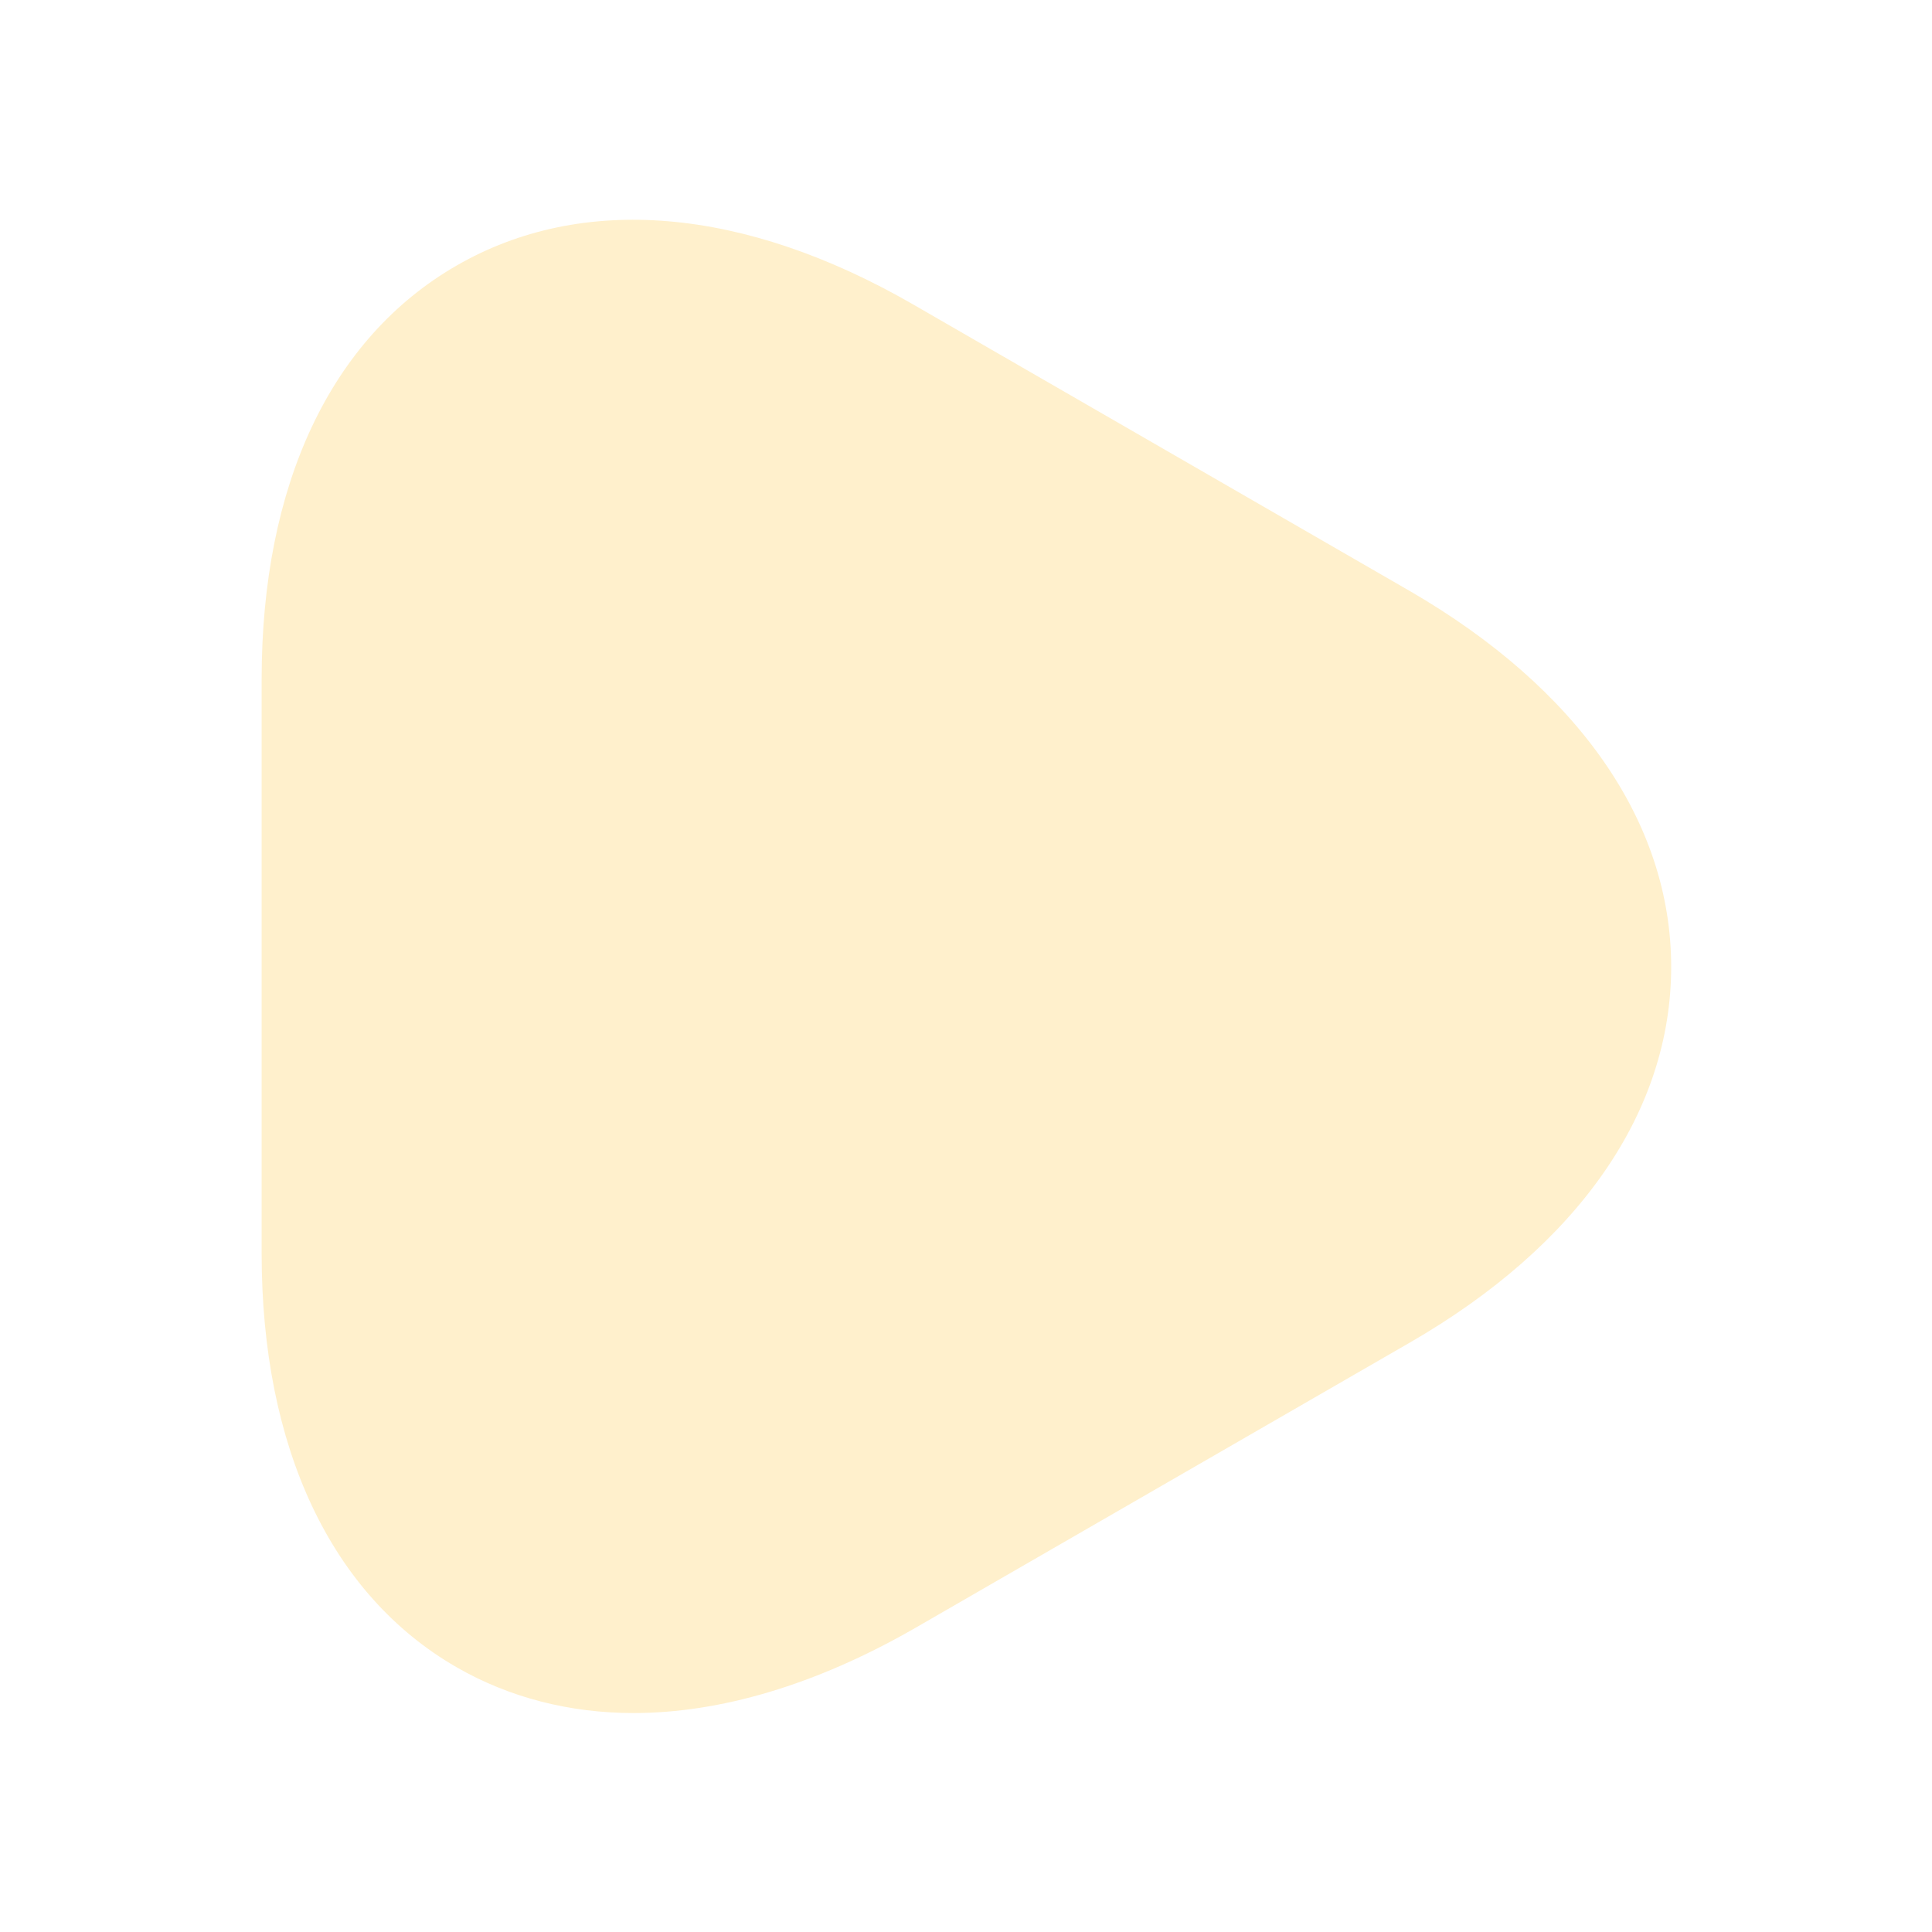
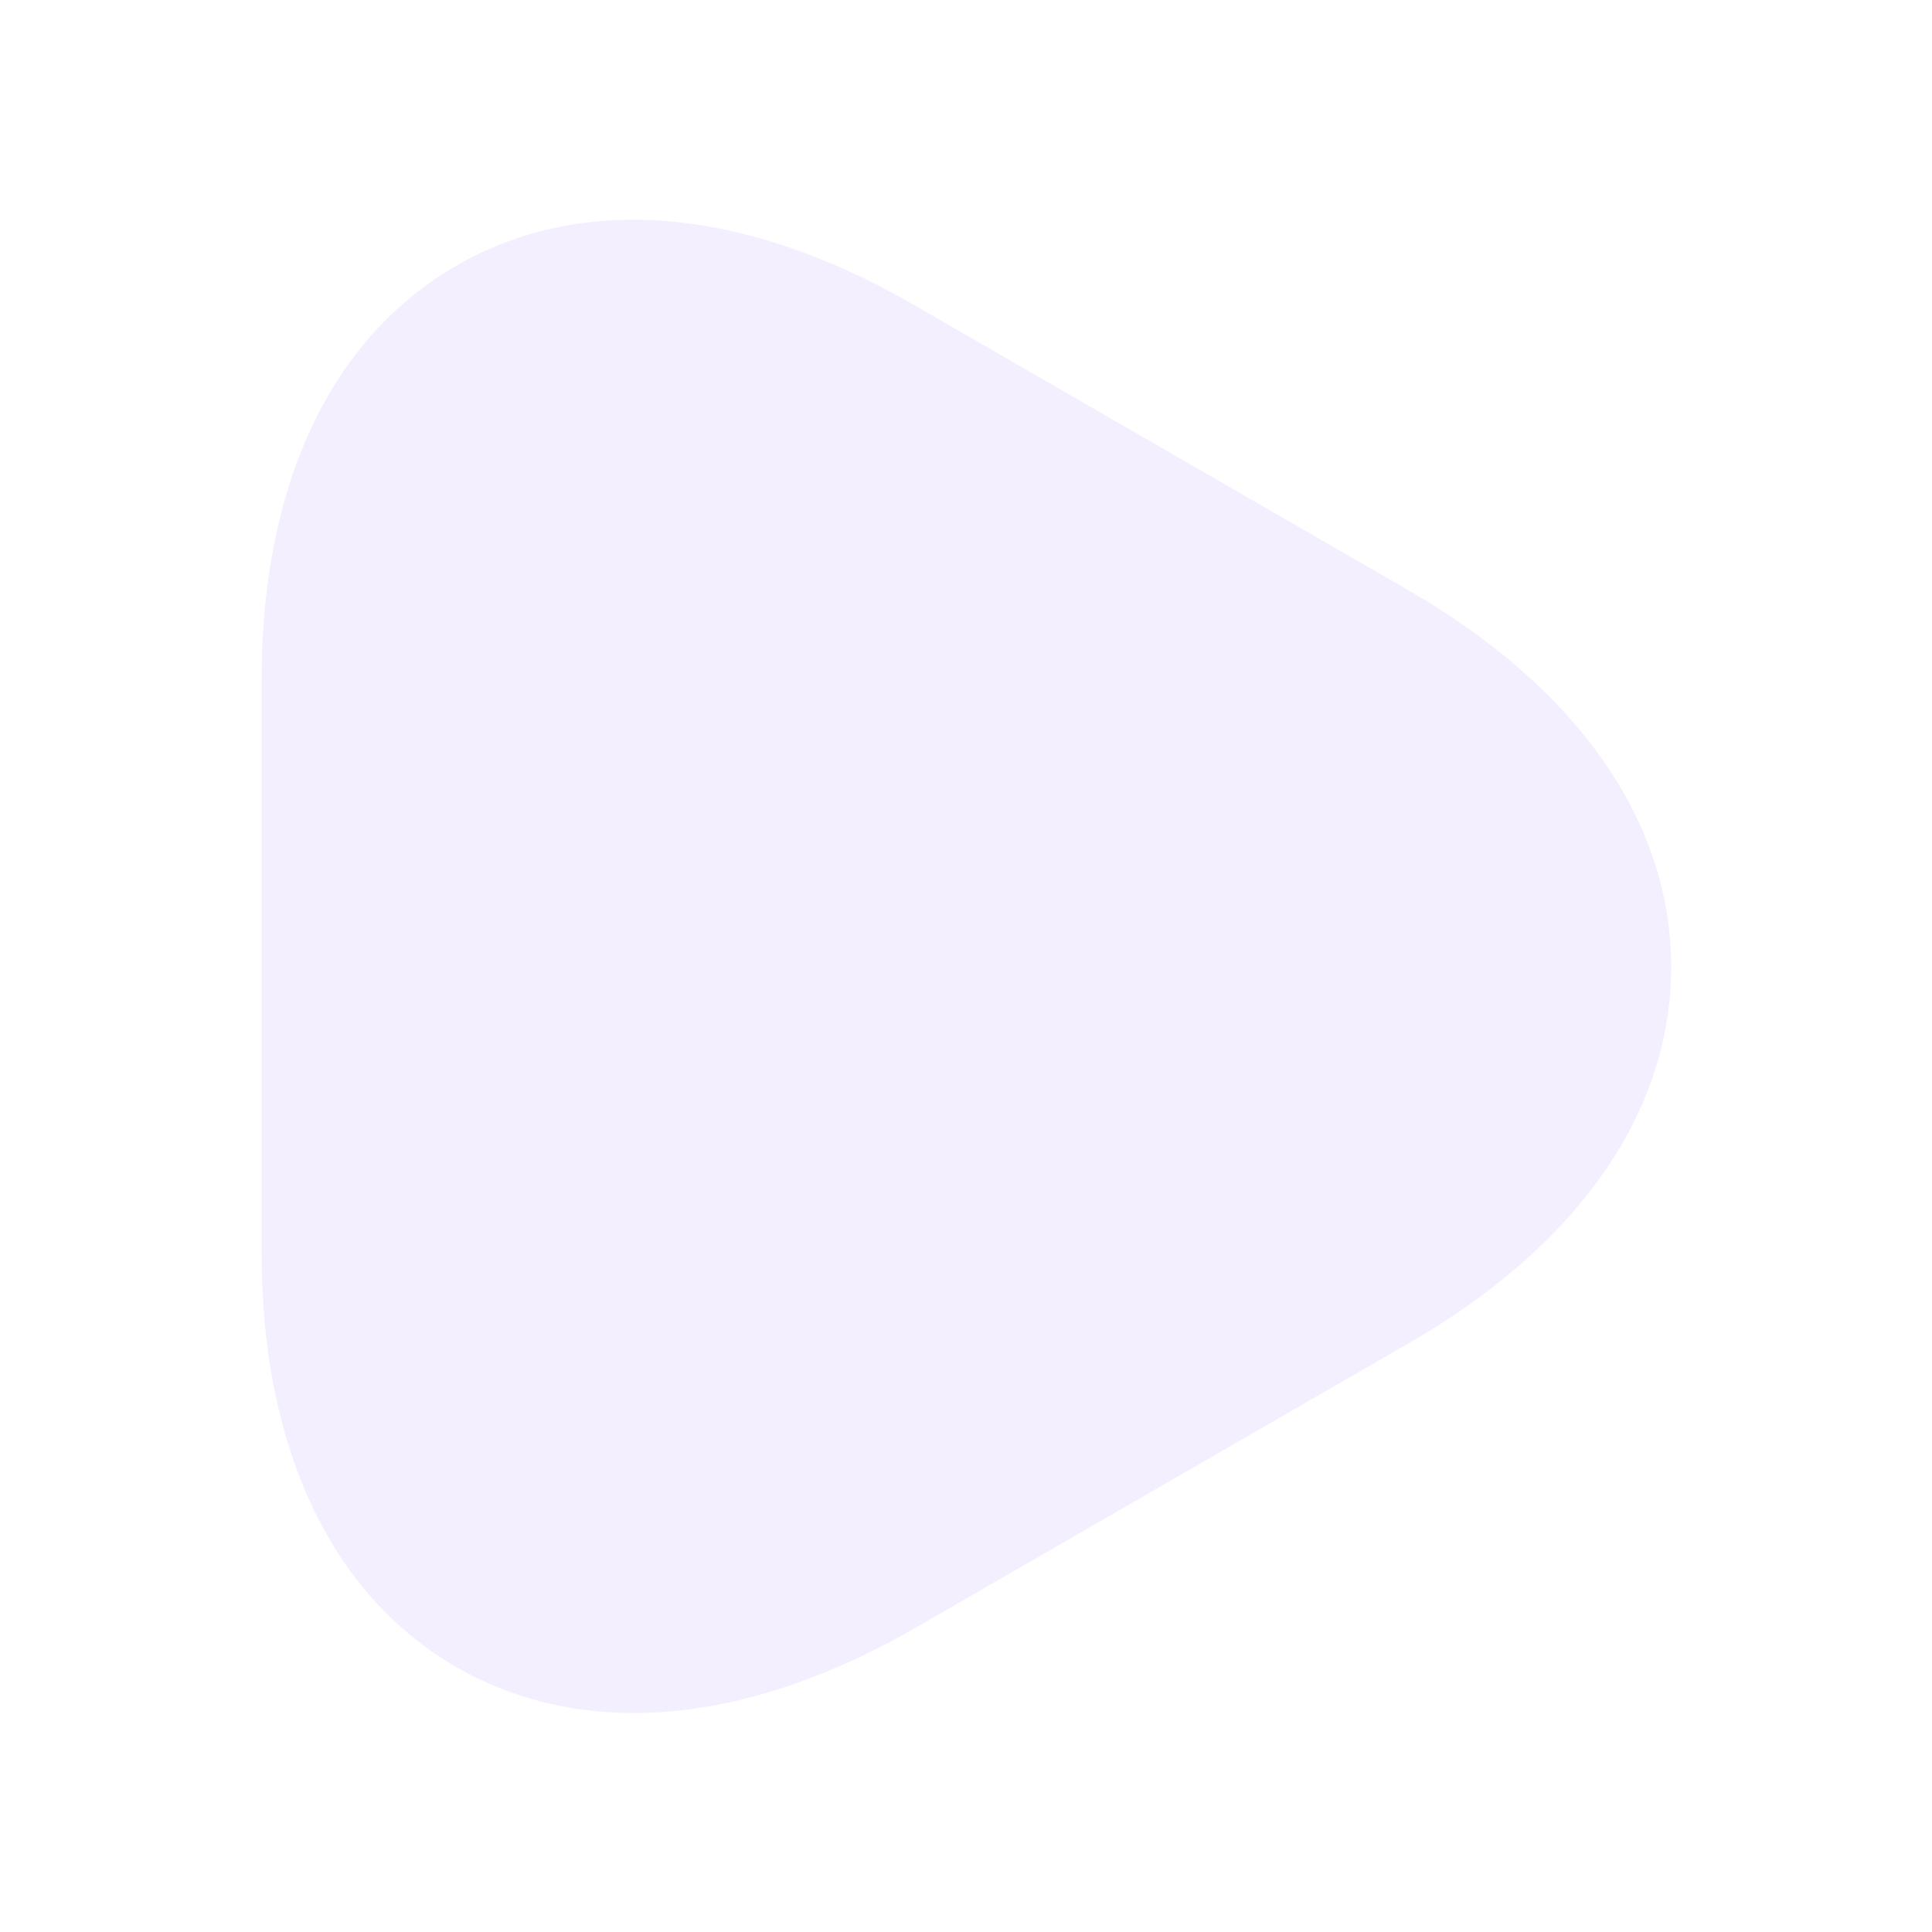
<svg xmlns="http://www.w3.org/2000/svg" width="24" height="24" viewBox="0 0 24 24" fill="none">
-   <path d="M7.87 21.28C7.08 21.28 6.33 21.09 5.67 20.71C4.11 19.81 3.25 17.98 3.25 15.57V8.44C3.25 6.02 4.11 4.2 5.67 3.3C7.23 2.4 9.24 2.57 11.34 3.78L17.51 7.34C19.6 8.55 20.76 10.21 20.76 12.01C20.76 13.81 19.61 15.47 17.51 16.68L11.34 20.24C10.13 20.93 8.95 21.28 7.87 21.28ZM7.87 4.22C7.33 4.22 6.85 4.34 6.42 4.59C5.34 5.21 4.75 6.58 4.75 8.44V15.56C4.75 17.42 5.34 18.78 6.42 19.41C7.5 20.04 8.98 19.86 10.59 18.93L16.76 15.37C18.37 14.44 19.26 13.25 19.26 12C19.26 10.75 18.37 9.56 16.76 8.63L10.59 5.07C9.61 4.51 8.69 4.22 7.87 4.22Z" fill="#fff0cc" />
-   <path d="M4.105 12.945L5.468 18.738C5.748 19.929 7.022 20.591 8.157 20.137L13.225 18.11C13.407 18.037 13.578 17.938 13.731 17.815L19.048 13.562C20.049 12.761 20.049 11.239 19.048 10.438L13.778 6.223C13.594 6.075 13.385 5.962 13.162 5.887L8.104 4.201C6.979 3.826 5.776 4.507 5.519 5.665L4.099 12.053C4.034 12.347 4.036 12.652 4.105 12.945Z" fill="#fff0cc" stroke="#fff0cc" />
+   <path d="M7.87 21.28C7.08 21.28 6.33 21.09 5.67 20.71C4.11 19.81 3.25 17.98 3.25 15.57V8.44C3.25 6.02 4.11 4.2 5.67 3.3C7.23 2.4 9.24 2.57 11.34 3.78L17.51 7.34C19.6 8.55 20.76 10.21 20.76 12.01C20.76 13.81 19.61 15.47 17.51 16.68L11.34 20.24C10.13 20.93 8.95 21.28 7.87 21.28ZM7.87 4.22C7.33 4.22 6.85 4.34 6.42 4.59C5.34 5.21 4.75 6.58 4.75 8.44V15.56C4.75 17.42 5.34 18.78 6.42 19.41C7.5 20.04 8.98 19.86 10.59 18.93L16.76 15.37C18.37 14.44 19.26 13.25 19.26 12C19.26 10.75 18.37 9.56 16.76 8.63L10.59 5.07C9.61 4.51 8.69 4.22 7.87 4.22Z" fill="#F3EFFE" />
+   <path d="M4.105 12.945L5.468 18.738C5.748 19.929 7.022 20.591 8.157 20.137L13.225 18.11C13.407 18.037 13.578 17.938 13.731 17.815L19.048 13.562C20.049 12.761 20.049 11.239 19.048 10.438L13.778 6.223C13.594 6.075 13.385 5.962 13.162 5.887L8.104 4.201C6.979 3.826 5.776 4.507 5.519 5.665L4.099 12.053C4.034 12.347 4.036 12.652 4.105 12.945Z" fill="#F3EFFE" stroke="#F3EFFE" />
</svg>
